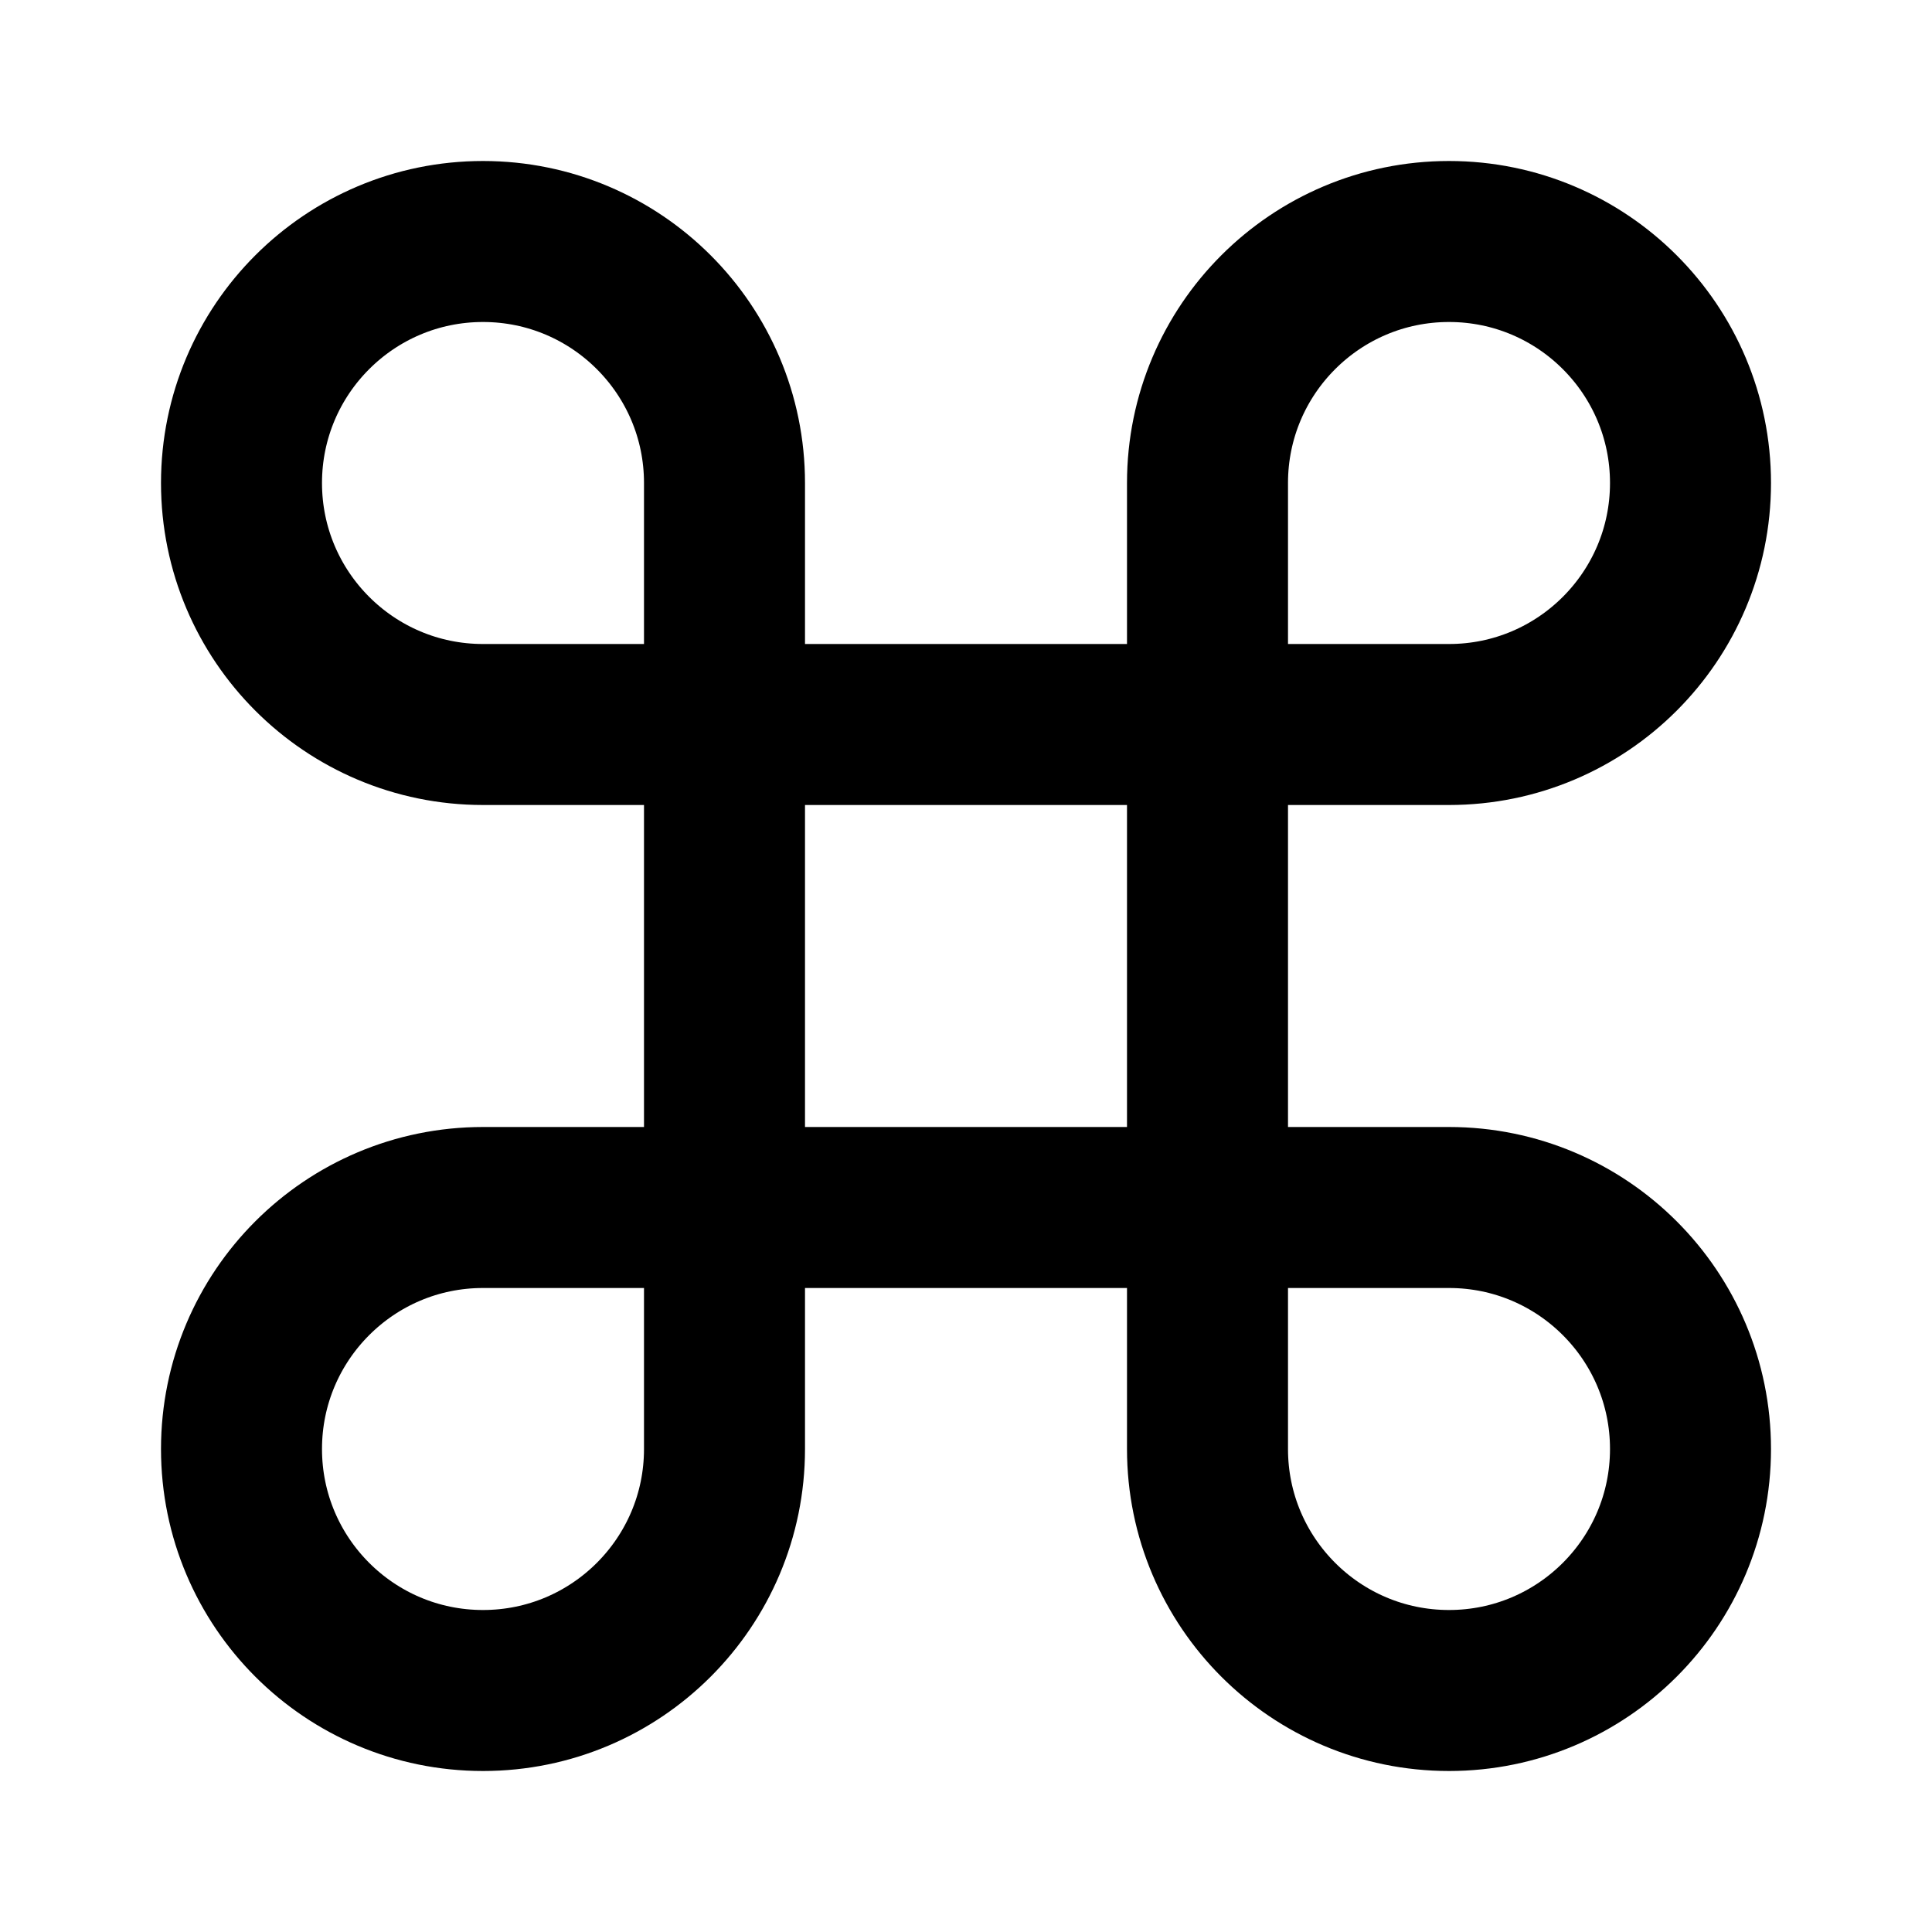
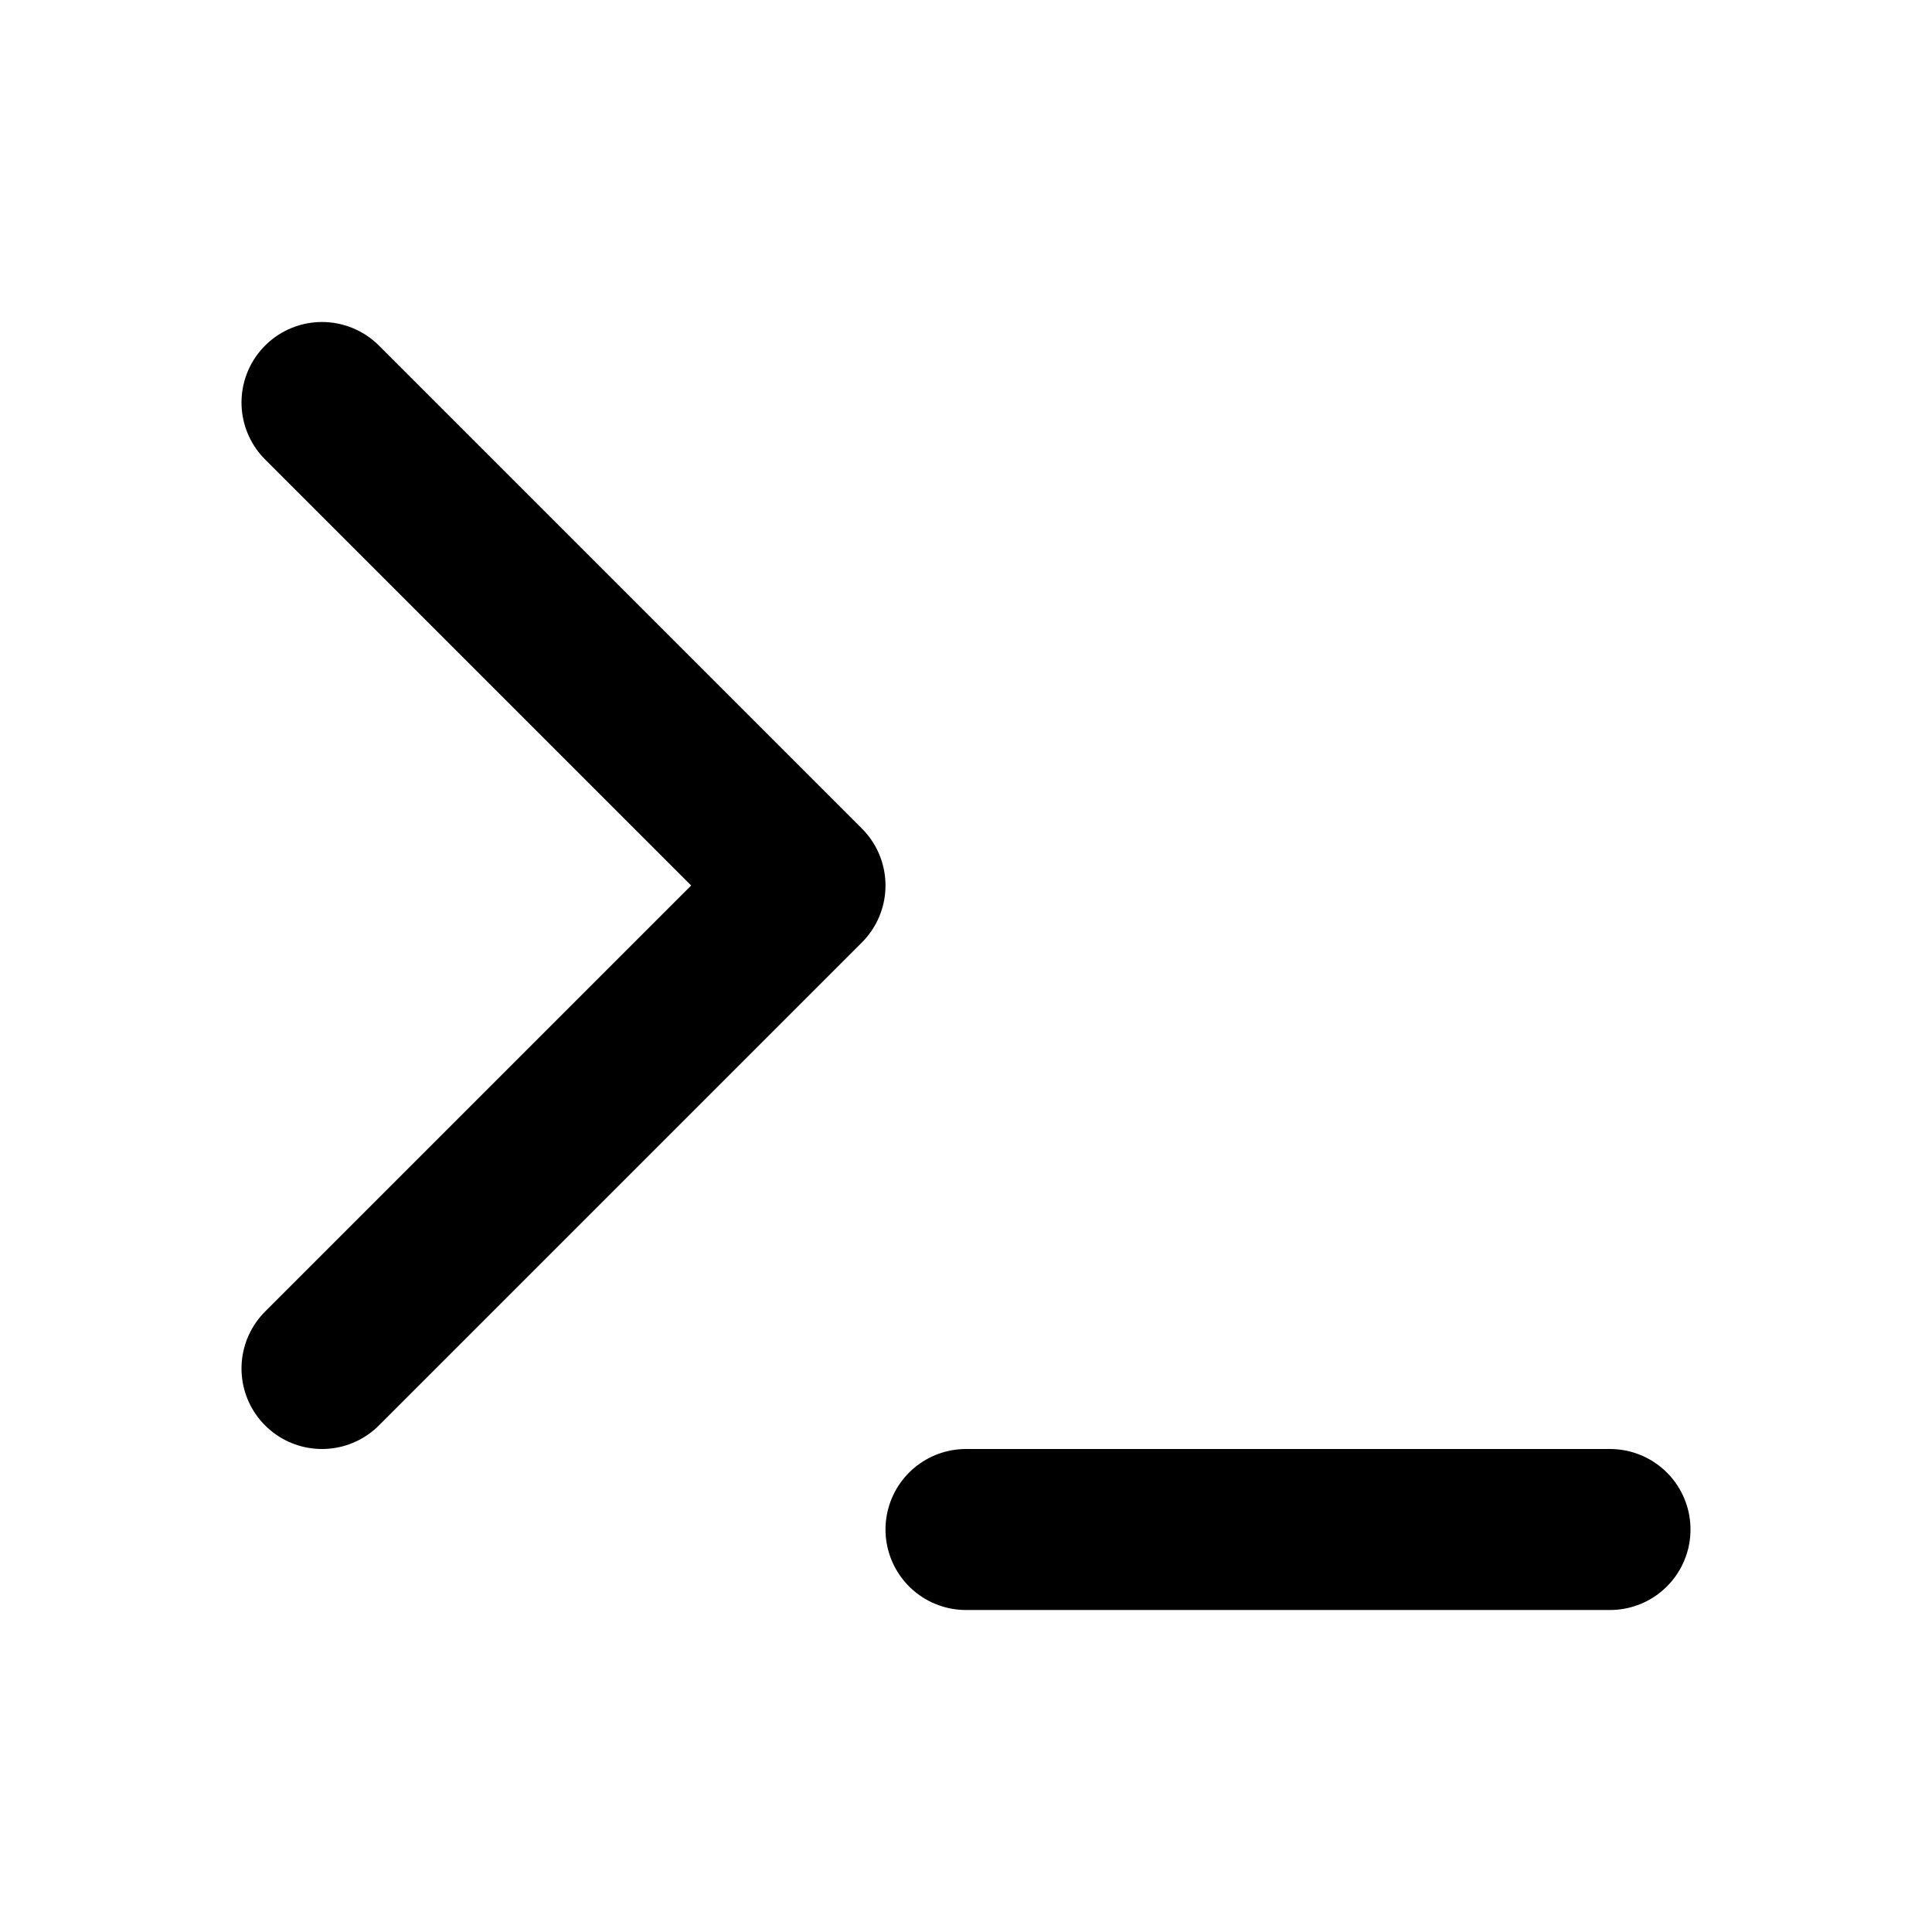
<svg xmlns="http://www.w3.org/2000/svg" width="24" height="24" viewBox="0 0 24 24" fill="none" stroke="currentColor" stroke-width="2" stroke-linecap="round" stroke-linejoin="round">
-   <path d="M15 6v12a3 3 0 1 0 3-3H6a3 3 0 1 0 3 3V6a3 3 0 1 0-3 3h12a3 3 0 1 0-3-3" />
+   <polyline points="4 17 10 11 4 5" />
+   <line x1="12" x2="20" y1="19" y2="19" />
</svg>
